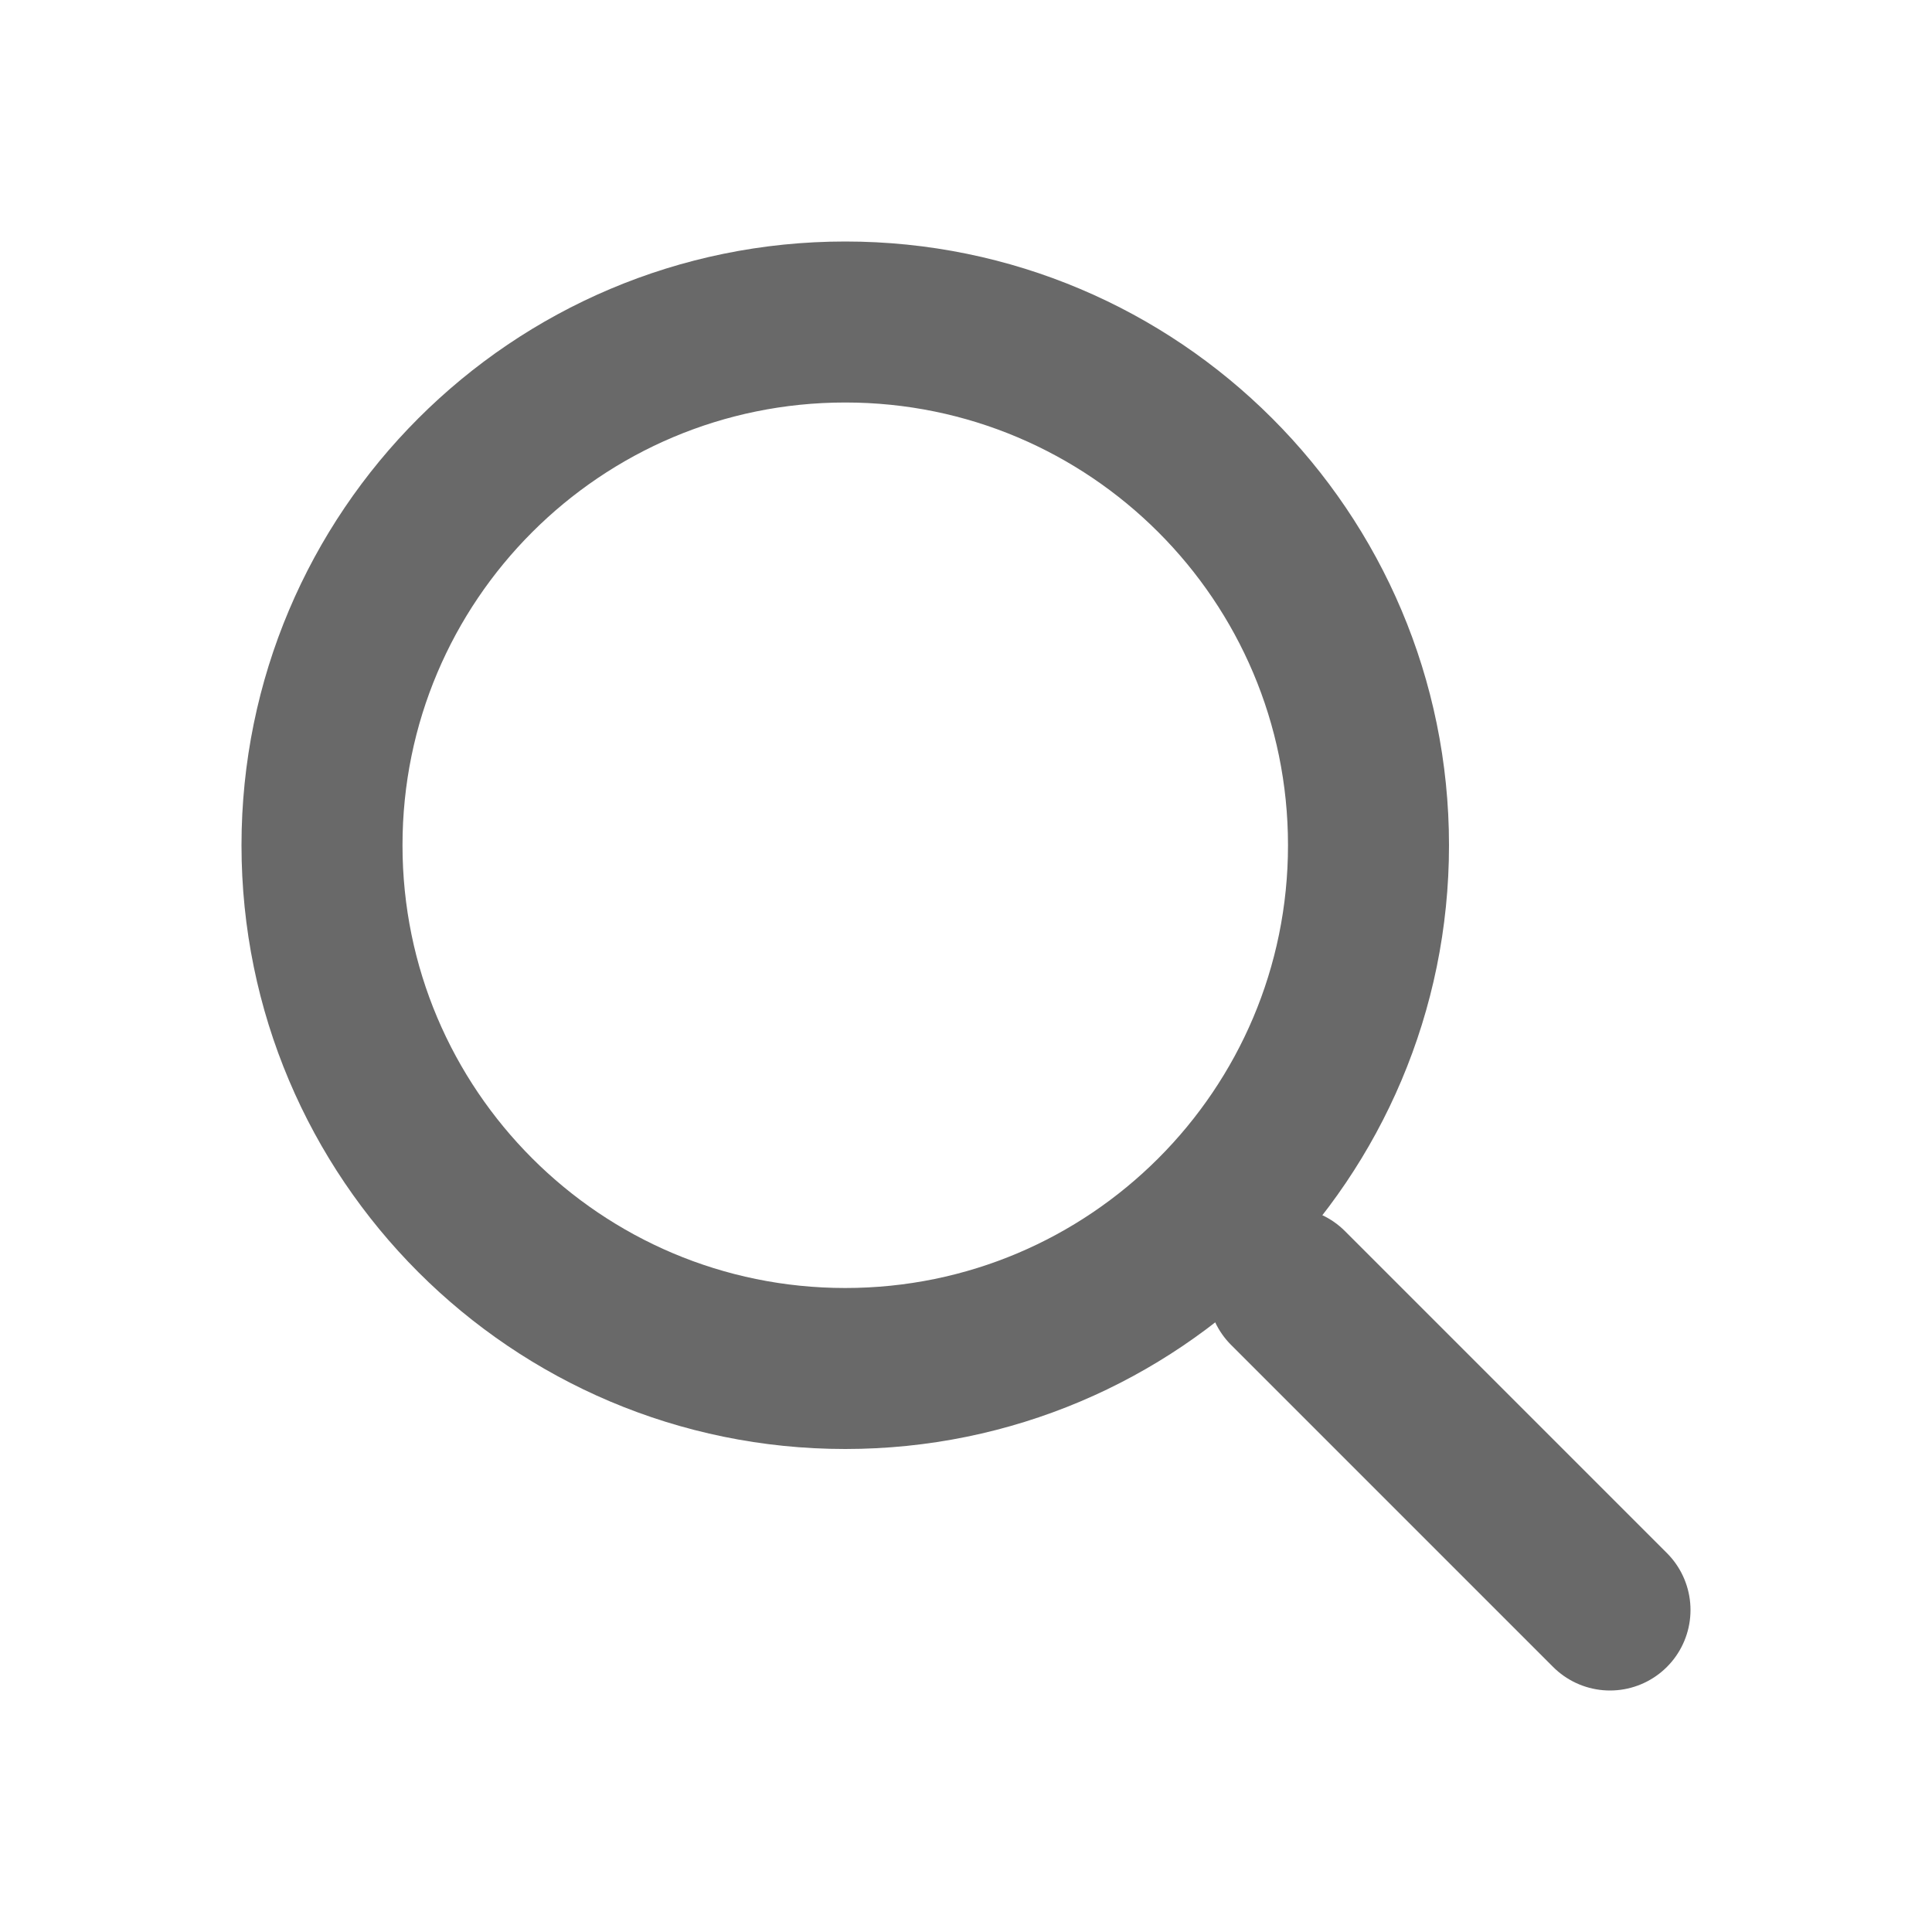
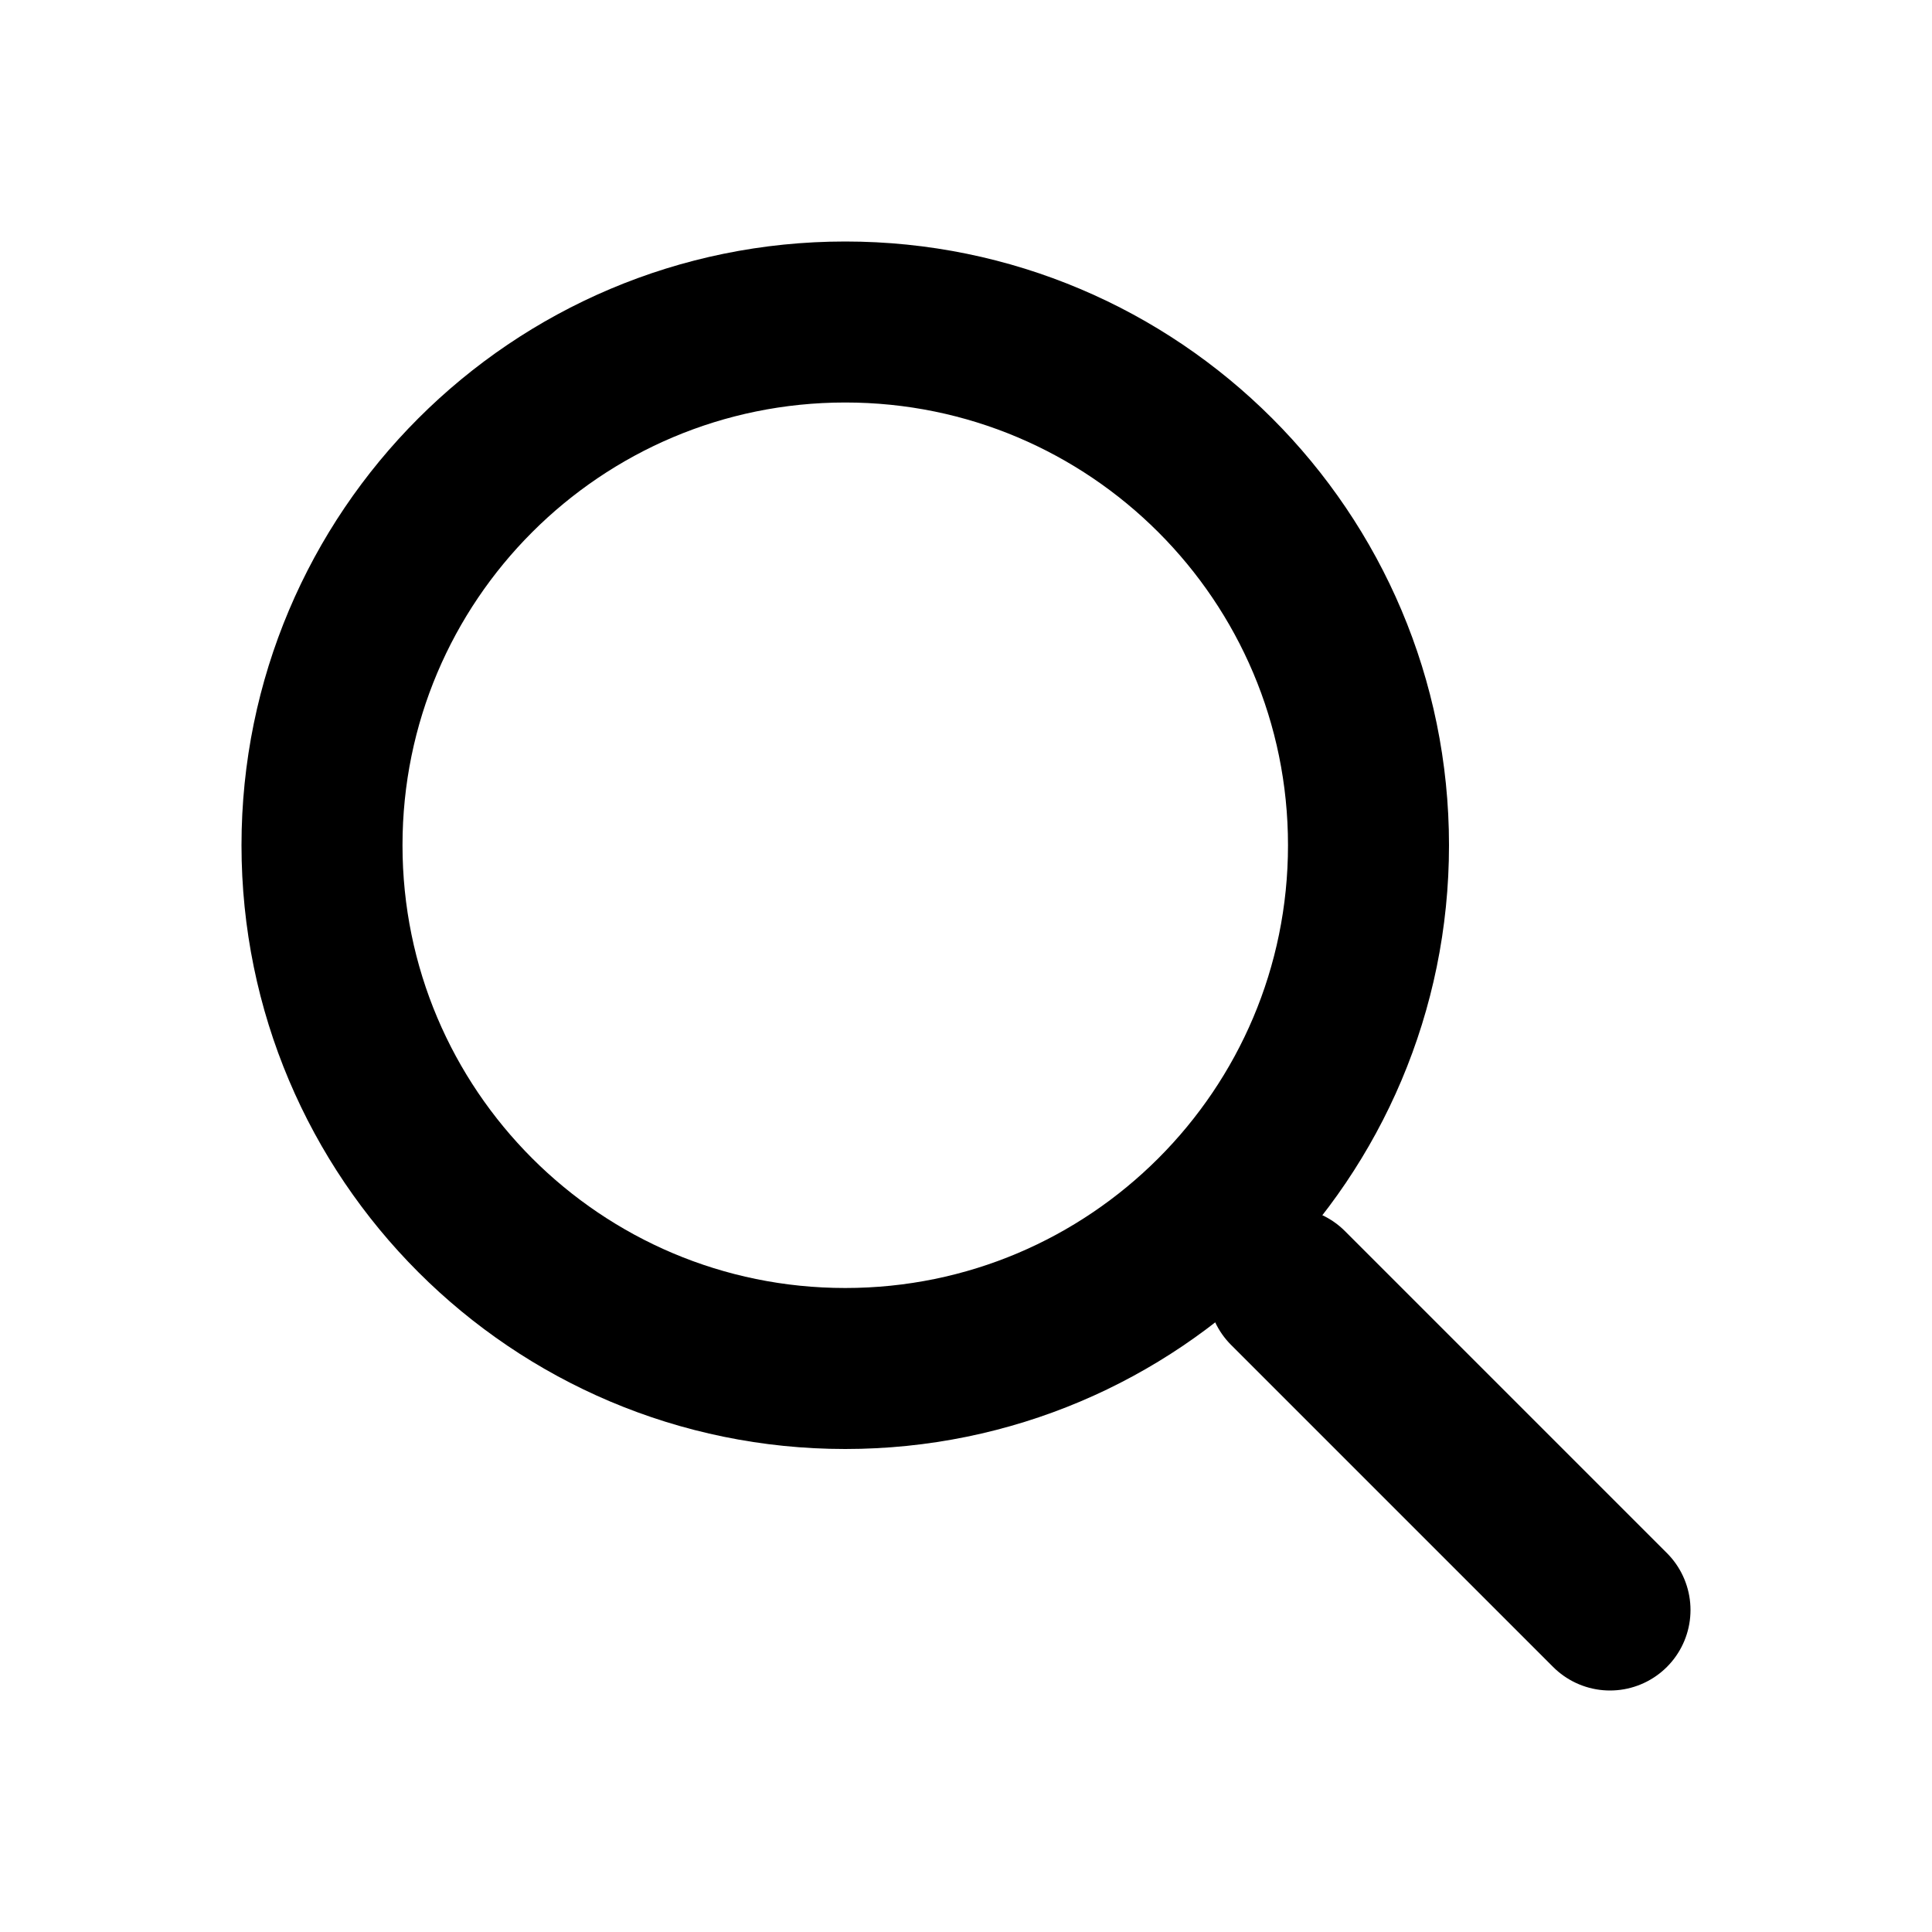
<svg xmlns="http://www.w3.org/2000/svg" viewBox="0 0 24 24">
-   <g id="background" class="icn icn--text-color" fill="none" stroke="#696969" stroke-linecap="round" stroke-linejoin="round" stroke-width="2">
+   <g id="background" class="icn icn--text-color" fill="none" stroke="currentColor" stroke-linecap="round" stroke-linejoin="round" stroke-width="2">
    <path d="M 17,10.5 A 6.5,6.5 0 0 1 10.5,17 6.5,6.5 0 0 1 4,10.5 6.5,6.5 0 0 1 10.5,4 6.5,6.5 0 0 1 17,10.5 Z" />
    <path d="M 20,20 16,16" />
  </g>
</svg>
